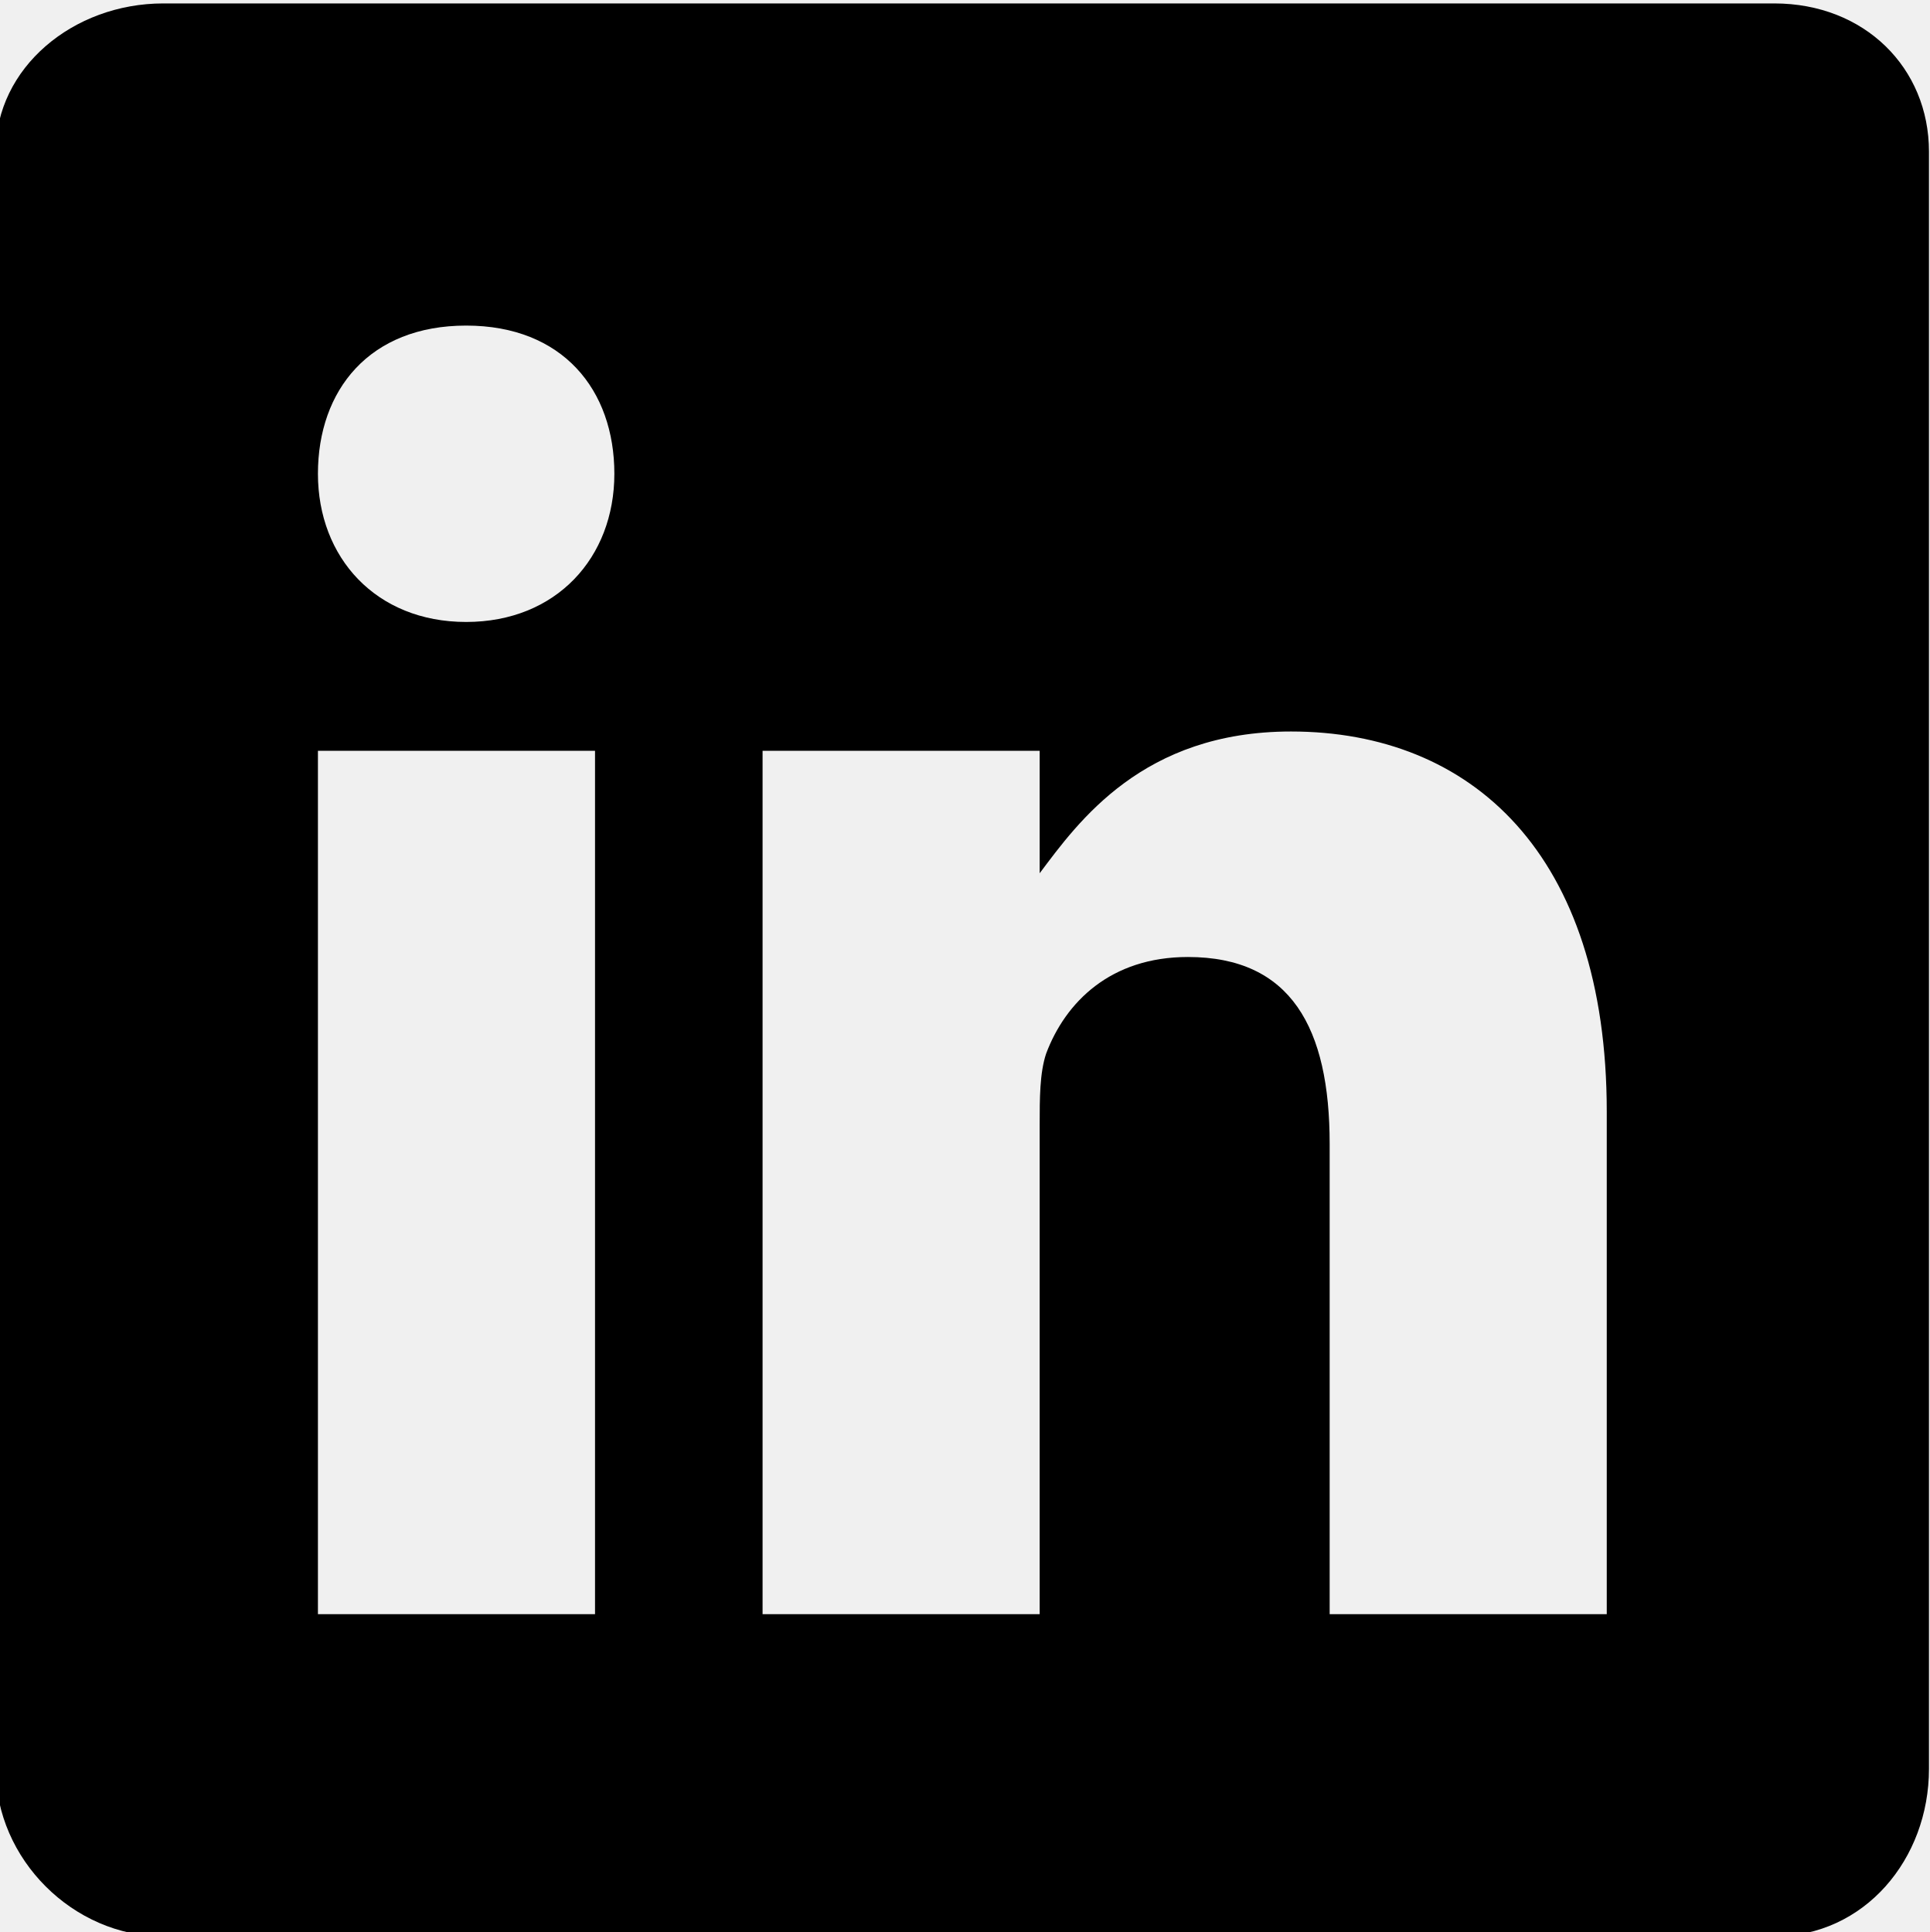
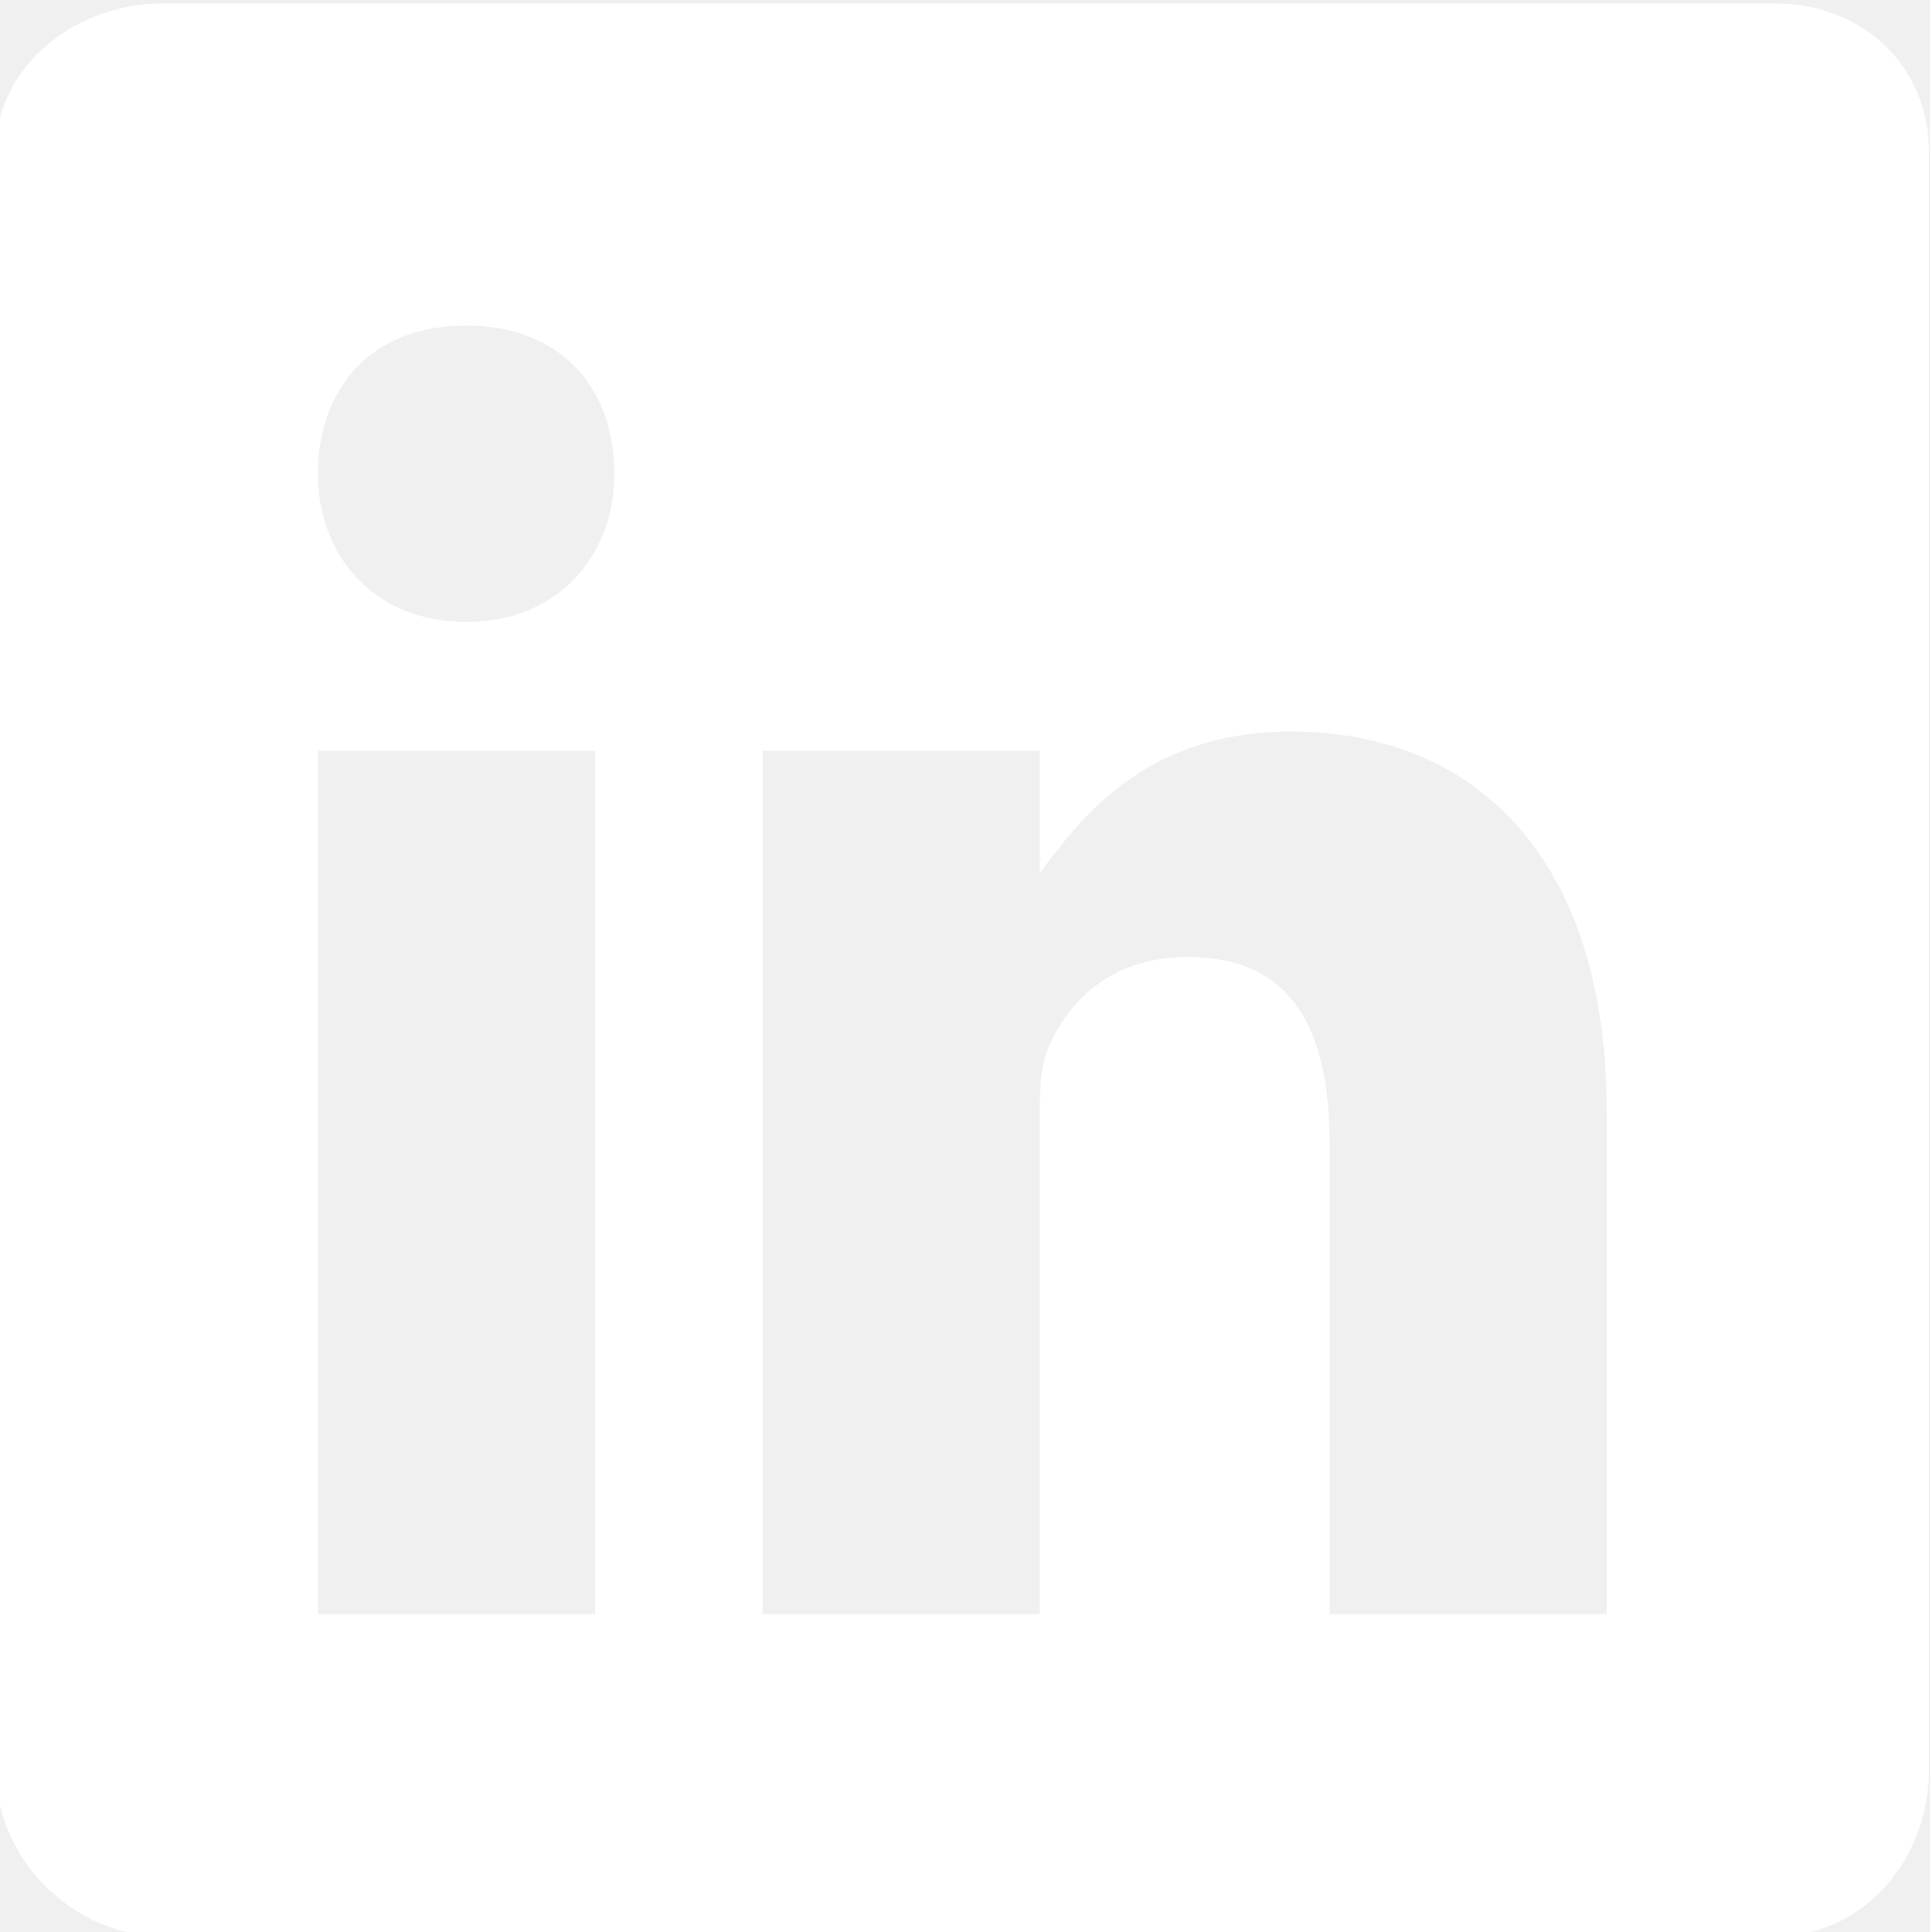
<svg xmlns="http://www.w3.org/2000/svg" width="113.181" height="113.331" viewBox="0 0 29.946 29.985" version="1.1" id="svg8">
  <defs id="defs2" />
  <g id="g1998" transform="translate(-5.066355,-4.94711)">
-     <path d="M 32.6,5 C 34,5 35,6 35,7.3 V 32.4 C 35,33.8 34,35 32.6,35 H 7.6 C 6.2,35 5,33.8 5,32.4 V 7.3 C 5,6 6.2,5 7.6,5 Z M 14.3,30 V 16.6 H 10 V 30 Z m -2,-15.4 c 1.4,0 2.3,-1 2.3,-2.3 0,-1.3 -0.8,-2.3 -2.3,-2.3 -1.5,0 -2.3,1 -2.3,2.3 0,1.3 0.9,2.3 2.3,2.3 z M 30,30 v -7.8 c 0,-4 -2.1,-5.9 -4.9,-5.9 -2.3,0 -3.3,1.4 -3.9,2.2 V 16.6 H 16.9 V 30 h 4.3 v -7.6 c 0,-0.4 0,-0.8 0.1,-1.1 0.3,-0.8 1,-1.5 2.2,-1.5 1.6,0 2.2,1.1 2.2,2.9 V 30 Z" id="path1996" />
+     <path d="M 32.6,5 C 34,5 35,6 35,7.3 V 32.4 C 35,33.8 34,35 32.6,35 H 7.6 C 6.2,35 5,33.8 5,32.4 V 7.3 C 5,6 6.2,5 7.6,5 Z M 14.3,30 V 16.6 H 10 V 30 Z m -2,-15.4 c 1.4,0 2.3,-1 2.3,-2.3 0,-1.3 -0.8,-2.3 -2.3,-2.3 -1.5,0 -2.3,1 -2.3,2.3 0,1.3 0.9,2.3 2.3,2.3 z M 30,30 v -7.8 c 0,-4 -2.1,-5.9 -4.9,-5.9 -2.3,0 -3.3,1.4 -3.9,2.2 V 16.6 H 16.9 V 30 h 4.3 v -7.6 c 0,-0.4 0,-0.8 0.1,-1.1 0.3,-0.8 1,-1.5 2.2,-1.5 1.6,0 2.2,1.1 2.2,2.9 V 30 Z" id="path1996" fill="#ffffff" />
  </g>
</svg>
